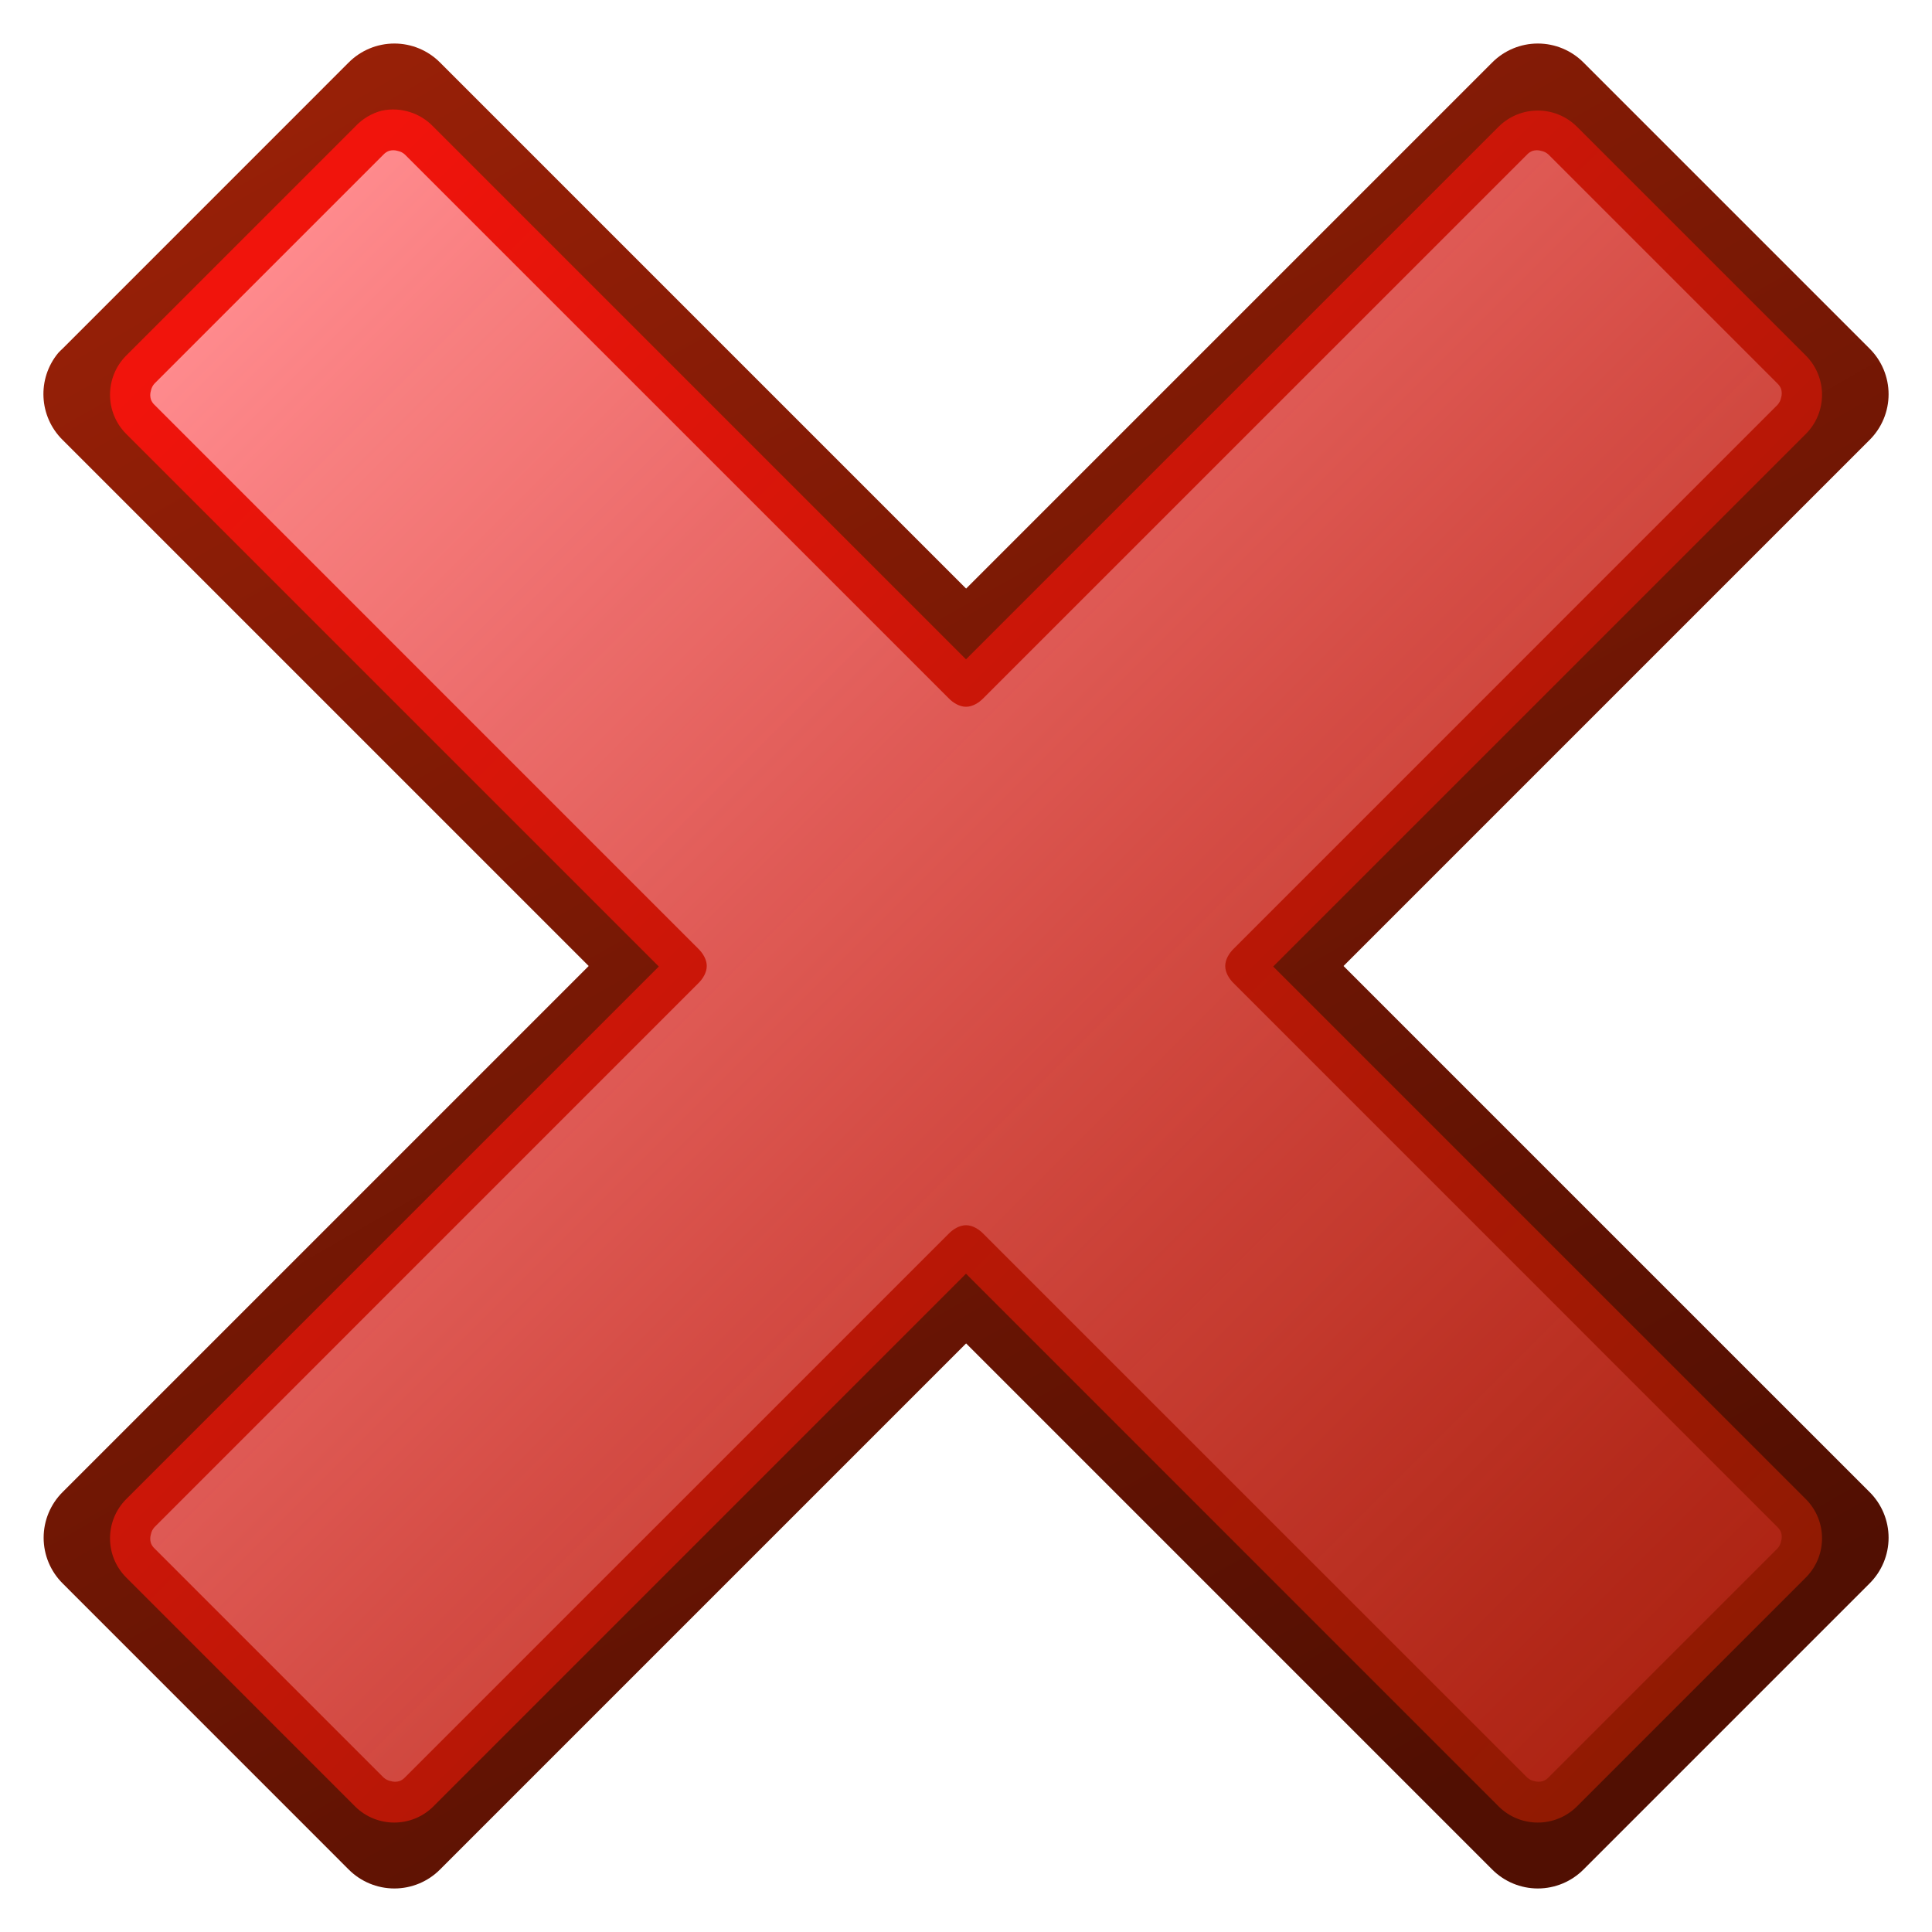
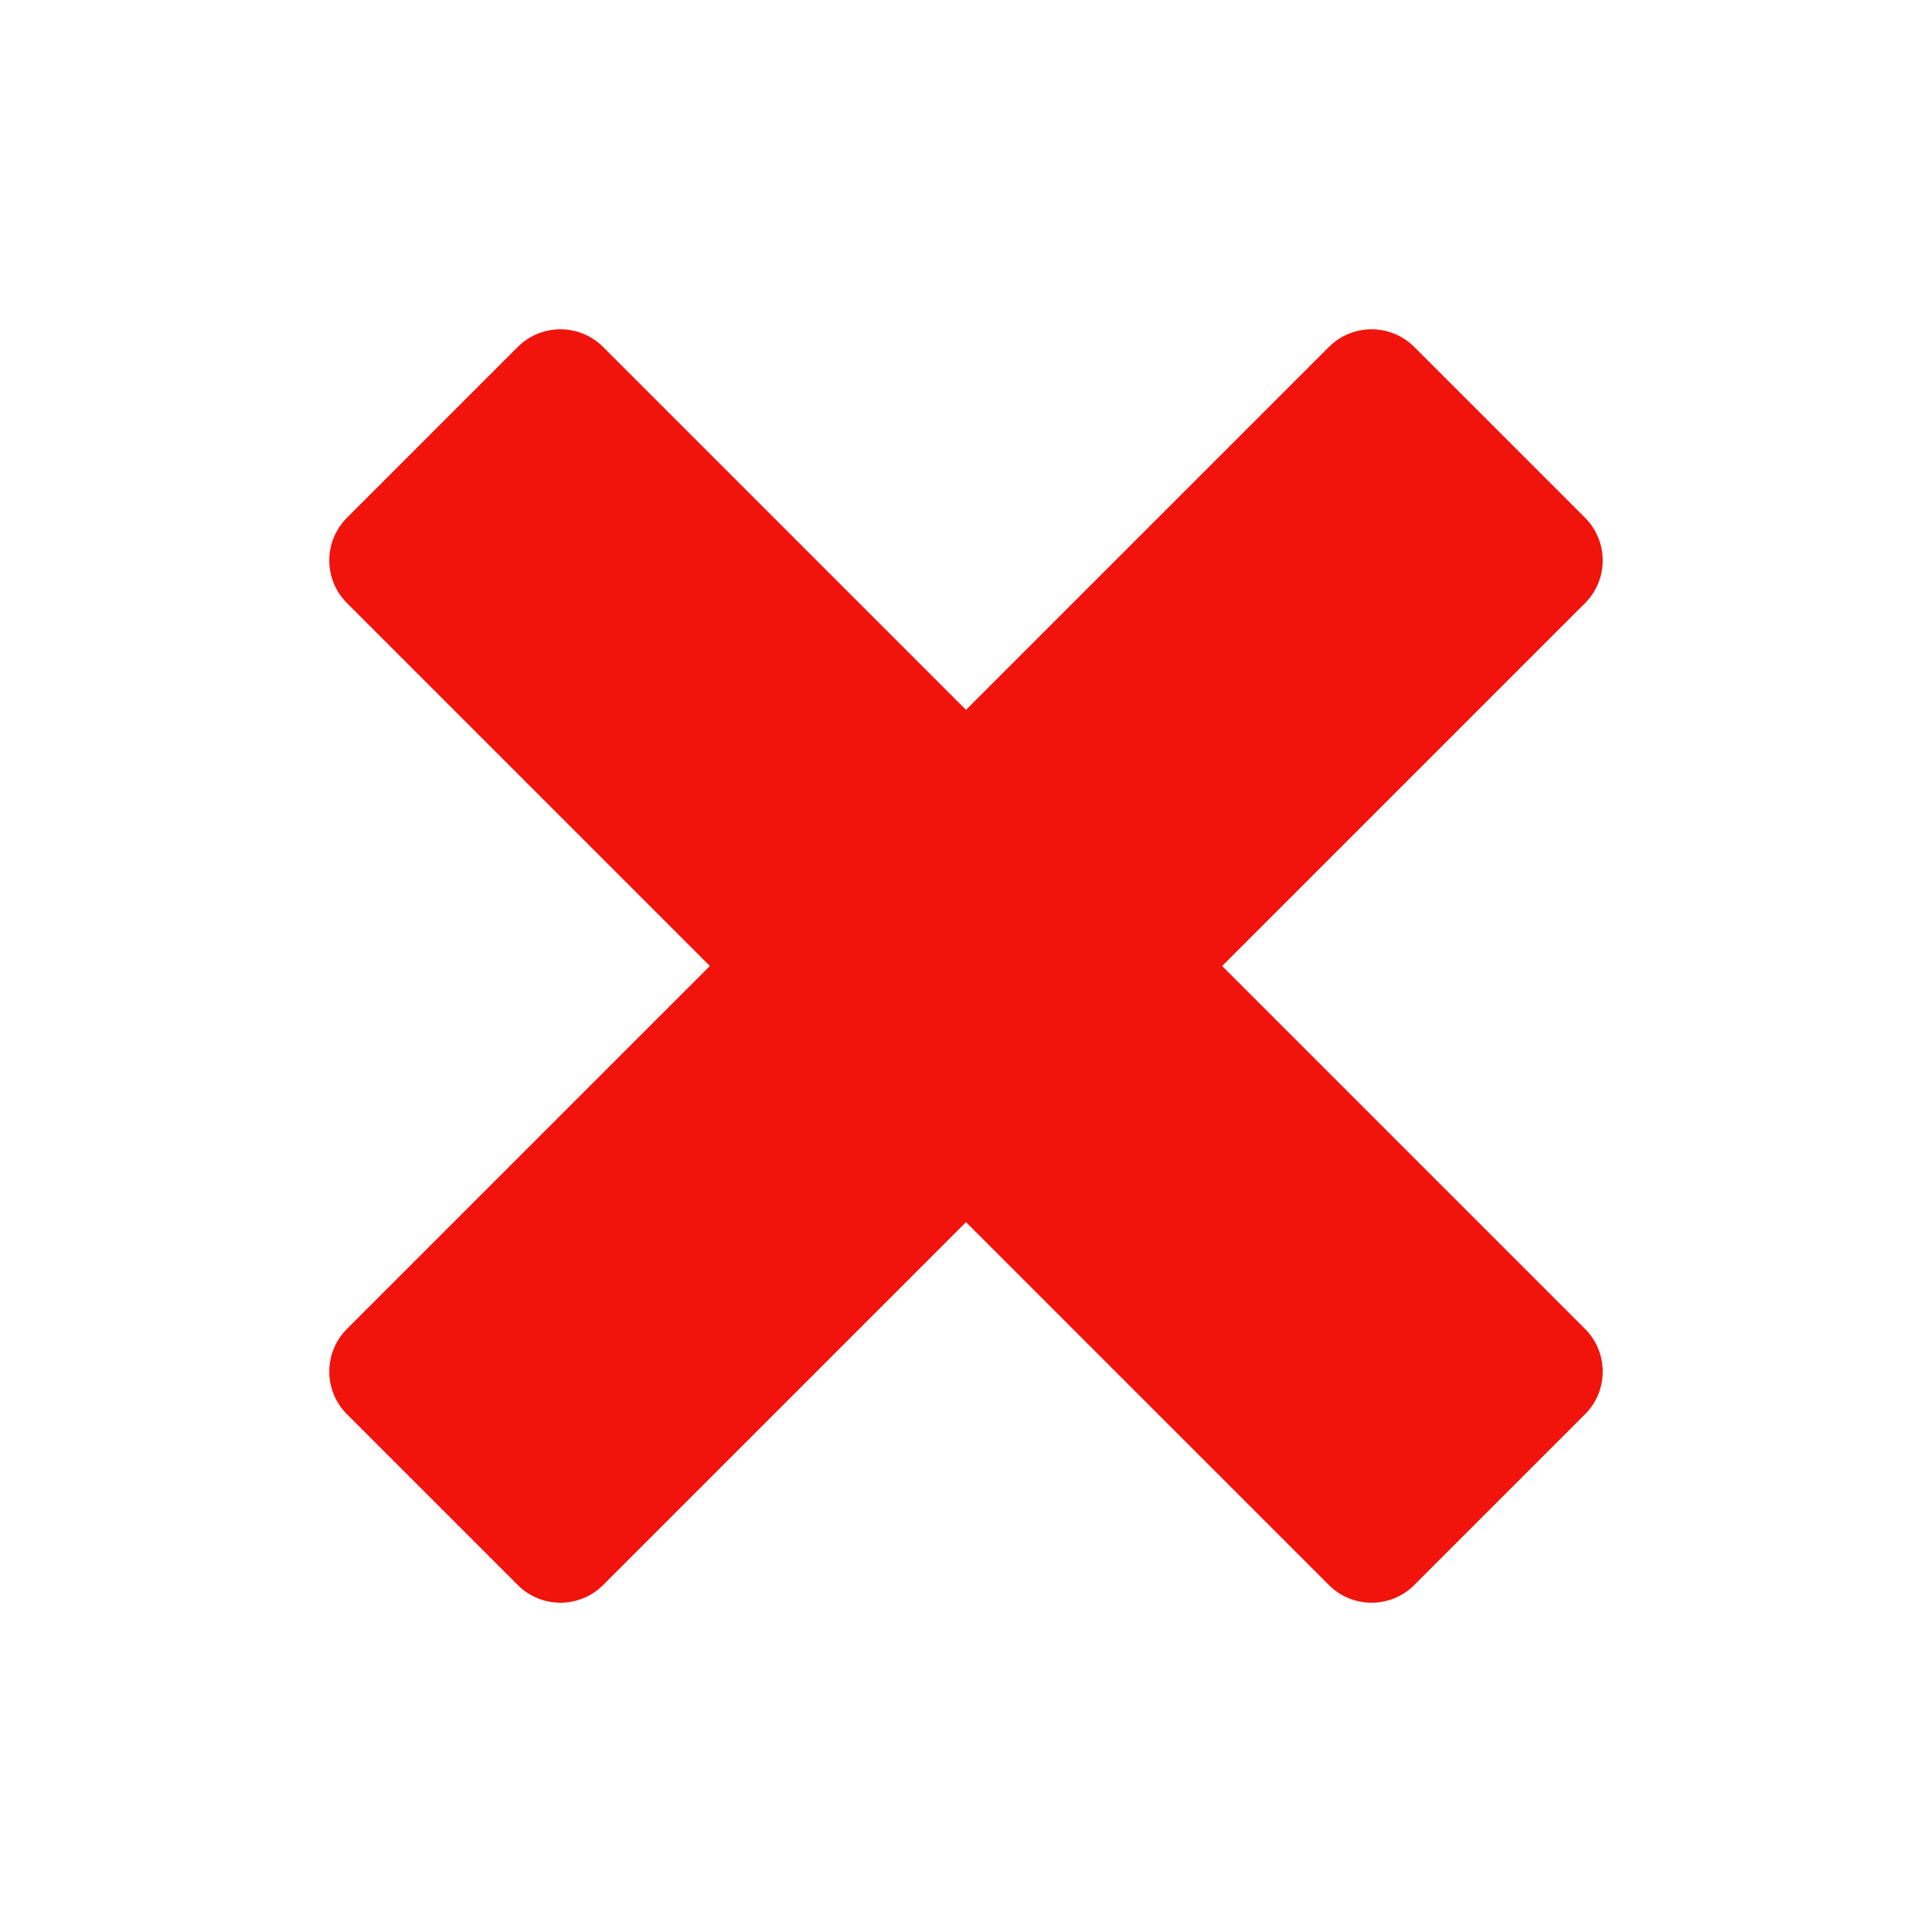
- <svg xmlns="http://www.w3.org/2000/svg" id="svg2" viewBox="0 0 34 34" version="1.0">
-   <defs id="defs4">
-     <linearGradient id="linearGradient1483" y2="48.977" gradientUnits="userSpaceOnUse" x2="40.305" gradientTransform="matrix(.88932 0 0 .88932 3.5416 3.5416)" y1="13.746" x1="20.153">
-       <stop id="stop1354" stop-color="#982007" offset="0" />
-       <stop id="stop1356" stop-color="#510f02" offset="1" />
-     </linearGradient>
-     <linearGradient id="linearGradient1485" y2="46.762" gradientUnits="userSpaceOnUse" x2="47.844" gradientTransform="matrix(.88932 0 0 .88932 -32.549 2.4514)" y1="17.421" x1="18.505">
-       <stop id="stop1367" stop-color="#f1140c" offset="0" />
-       <stop id="stop1370" stop-color="#8d1a02" offset="1" />
-     </linearGradient>
-     <linearGradient id="linearGradient1487" y2="46.762" gradientUnits="userSpaceOnUse" x2="47.844" gradientTransform="matrix(.88932 0 0 .88932 3.5416 3.5416)" y1="17.421" x1="18.505">
-       <stop id="stop1380" stop-color="#ff8b8e" offset="0" />
-       <stop id="stop1382" stop-color="#b42314" stop-opacity=".722" offset="1" />
-     </linearGradient>
-   </defs>
-   <g id="layer1">
-     <g id="g1478" transform="translate(-15,-15)">
-       <path id="path1349" fill="url(#linearGradient1483)" d="m16.025 21.211c-0.376 0.454-0.342 1.12 0.079 1.533l9.256 9.256-9.256 9.256c-0.215 0.213-0.336 0.503-0.336 0.806 0 0.302 0.121 0.592 0.336 0.805l5.03 5.031c0.213 0.215 0.504 0.336 0.806 0.336 0.303 0 0.593-0.121 0.806-0.336l9.256-9.256 9.256 9.256c0.213 0.215 0.503 0.336 0.805 0.336 0.303 0 0.593-0.121 0.806-0.336l5.031-5.031c0.215-0.213 0.336-0.503 0.336-0.805 0-0.303-0.121-0.593-0.336-0.806l-9.256-9.256 9.256-9.256c0.215-0.213 0.336-0.503 0.336-0.806 0-0.302-0.121-0.592-0.336-0.805l-5.031-5.031c-0.213-0.215-0.503-0.336-0.806-0.336-0.302 0-0.592 0.121-0.805 0.336l-9.256 9.256-9.256-9.256c-0.213-0.215-0.503-0.336-0.806-0.336-0.302 0-0.593 0.121-0.806 0.336l-5.03 5.031c-0.028 0.025-0.054 0.051-0.079 0.078z" />
-       <path id="path1468" d="m-14.375 15.844c-0.18 0.047-0.342 0.145-0.469 0.281l-4.031 4.031c-0.377 0.381-0.377 0.995 0 1.375l9.375 9.375-9.375 9.375c-0.377 0.381-0.377 0.995 0 1.375l4.031 4.032c0.381 0.377 0.995 0.377 1.375 0l9.375-9.376 9.375 9.376c0.381 0.377 0.994 0.377 1.375 0l4.032-4.032c0.377-0.38 0.377-0.994 0-1.375l-9.376-9.375 9.376-9.375c0.377-0.38 0.377-0.994 0-1.375l-4.032-4.031c-0.381-0.377-0.994-0.377-1.375 0l-9.375 9.375-9.375-9.375c-0.233-0.244-0.576-0.35-0.906-0.281z" fill="url(#linearGradient1485)" transform="translate(36.094 1.1033)" />
-       <path id="path1472" fill="url(#linearGradient1487)" d="m21.844 17.656c-0.036 0.014-0.068 0.035-0.094 0.063l-4.031 4.031c-0.032 0.035-0.054 0.078-0.063 0.125-0.016 0.051-0.016 0.105 0 0.156 0.014 0.036 0.035 0.068 0.063 0.094l9.562 9.563c0.088 0.083 0.157 0.198 0.157 0.312s-0.069 0.229-0.157 0.312l-9.562 9.563c-0.032 0.035-0.054 0.078-0.063 0.125-0.016 0.051-0.016 0.105 0 0.156 0.014 0.036 0.035 0.068 0.063 0.094l4.031 4.031c0.035 0.032 0.078 0.054 0.125 0.063 0.051 0.016 0.105 0.016 0.156 0 0.036-0.014 0.068-0.035 0.094-0.063l9.563-9.562c0.083-0.088 0.198-0.157 0.312-0.157s0.229 0.069 0.312 0.157l9.563 9.562c0.035 0.032 0.078 0.054 0.125 0.063 0.051 0.016 0.105 0.016 0.156 0 0.036-0.014 0.068-0.035 0.094-0.063l4.031-4.031c0.032-0.035 0.054-0.078 0.063-0.125 0.016-0.051 0.016-0.105 0-0.156-0.014-0.036-0.035-0.068-0.063-0.094l-9.562-9.563c-0.088-0.083-0.157-0.198-0.157-0.312s0.069-0.229 0.157-0.312l9.562-9.563c0.032-0.035 0.054-0.078 0.063-0.125 0.016-0.051 0.016-0.105 0-0.156-0.014-0.036-0.035-0.068-0.063-0.094l-4.031-4.031c-0.035-0.032-0.078-0.054-0.125-0.063-0.051-0.016-0.105-0.016-0.156 0-0.036 0.014-0.068 0.035-0.094 0.063l-9.563 9.562c-0.083 0.088-0.198 0.157-0.312 0.157s-0.229-0.069-0.312-0.157l-9.563-9.562c-0.035-0.032-0.078-0.054-0.125-0.063-0.051-0.016-0.105-0.016-0.156 0z" />
-     </g>
-   </g>
+ <svg xmlns="http://www.w3.org/2000/svg" viewBox="-32 -32 64 64">
+   <rect x="-25" y="-6" width="50" height="12" rx="2" ry="2" transform="rotate(45)" fill="#f1140c" />
+   <rect x="-25" y="-6" width="50" height="12" rx="2" ry="2" transform="rotate(135)" fill="#f1140c" />
</svg>
